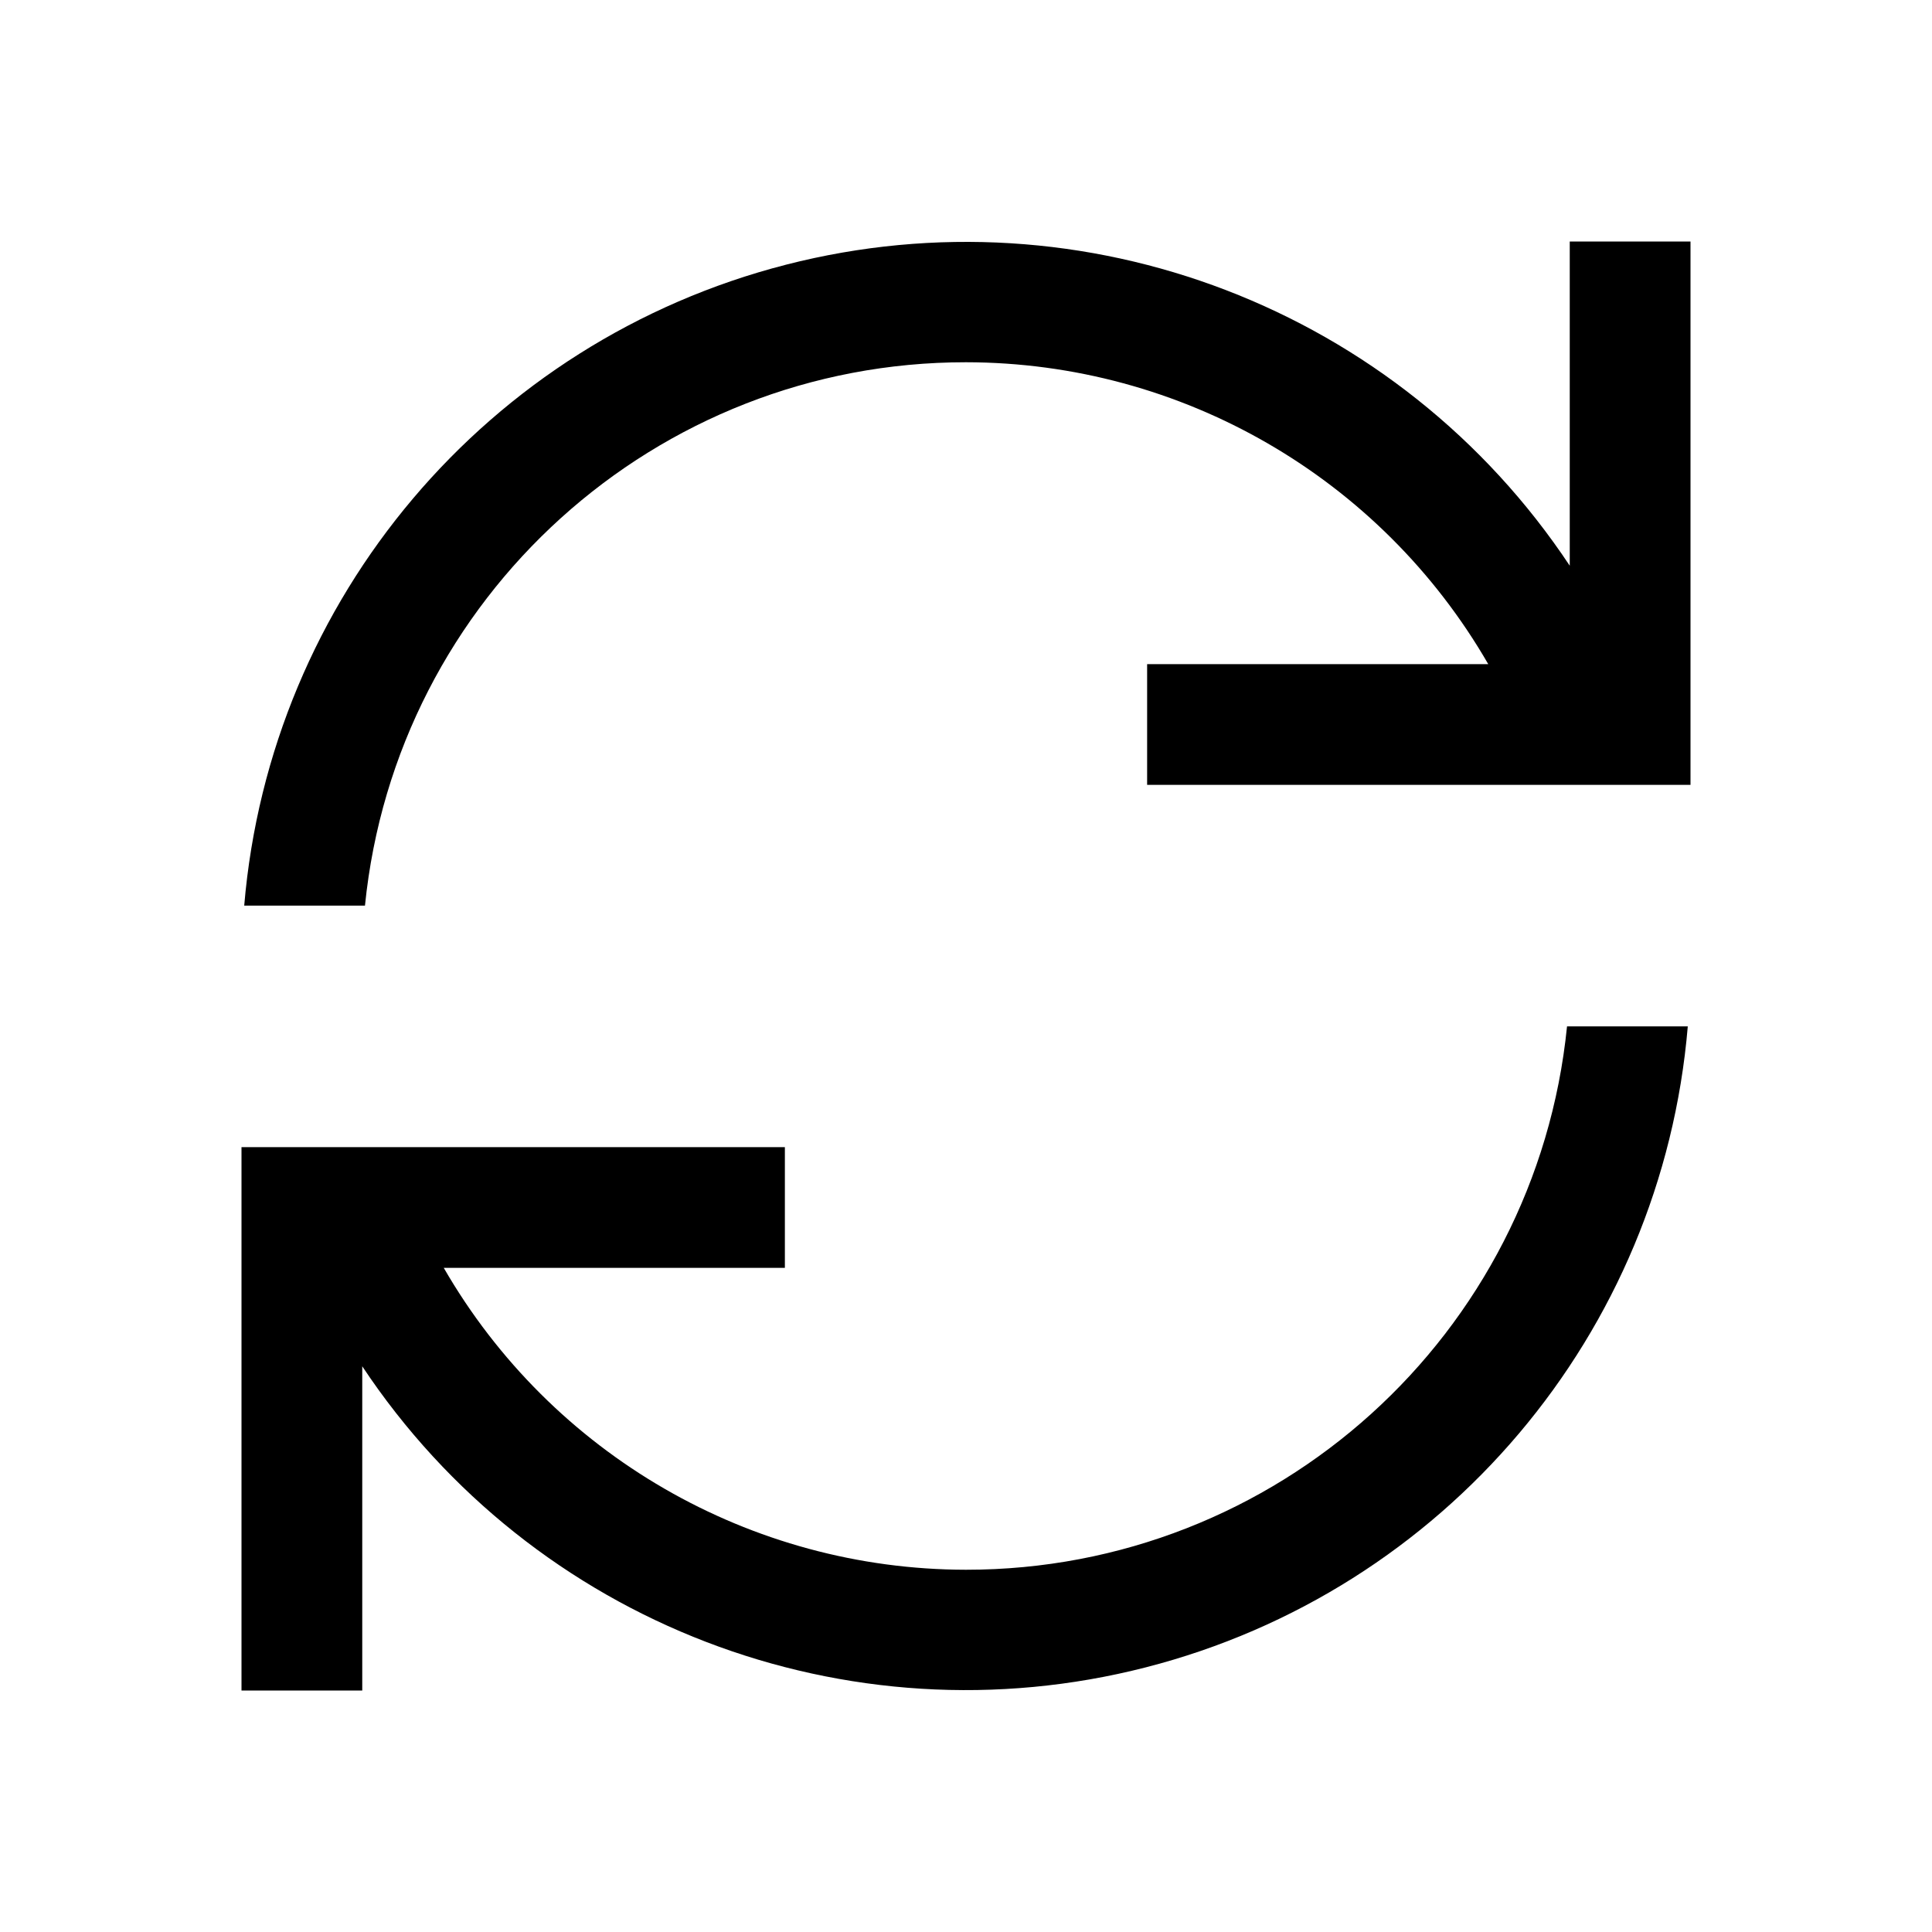
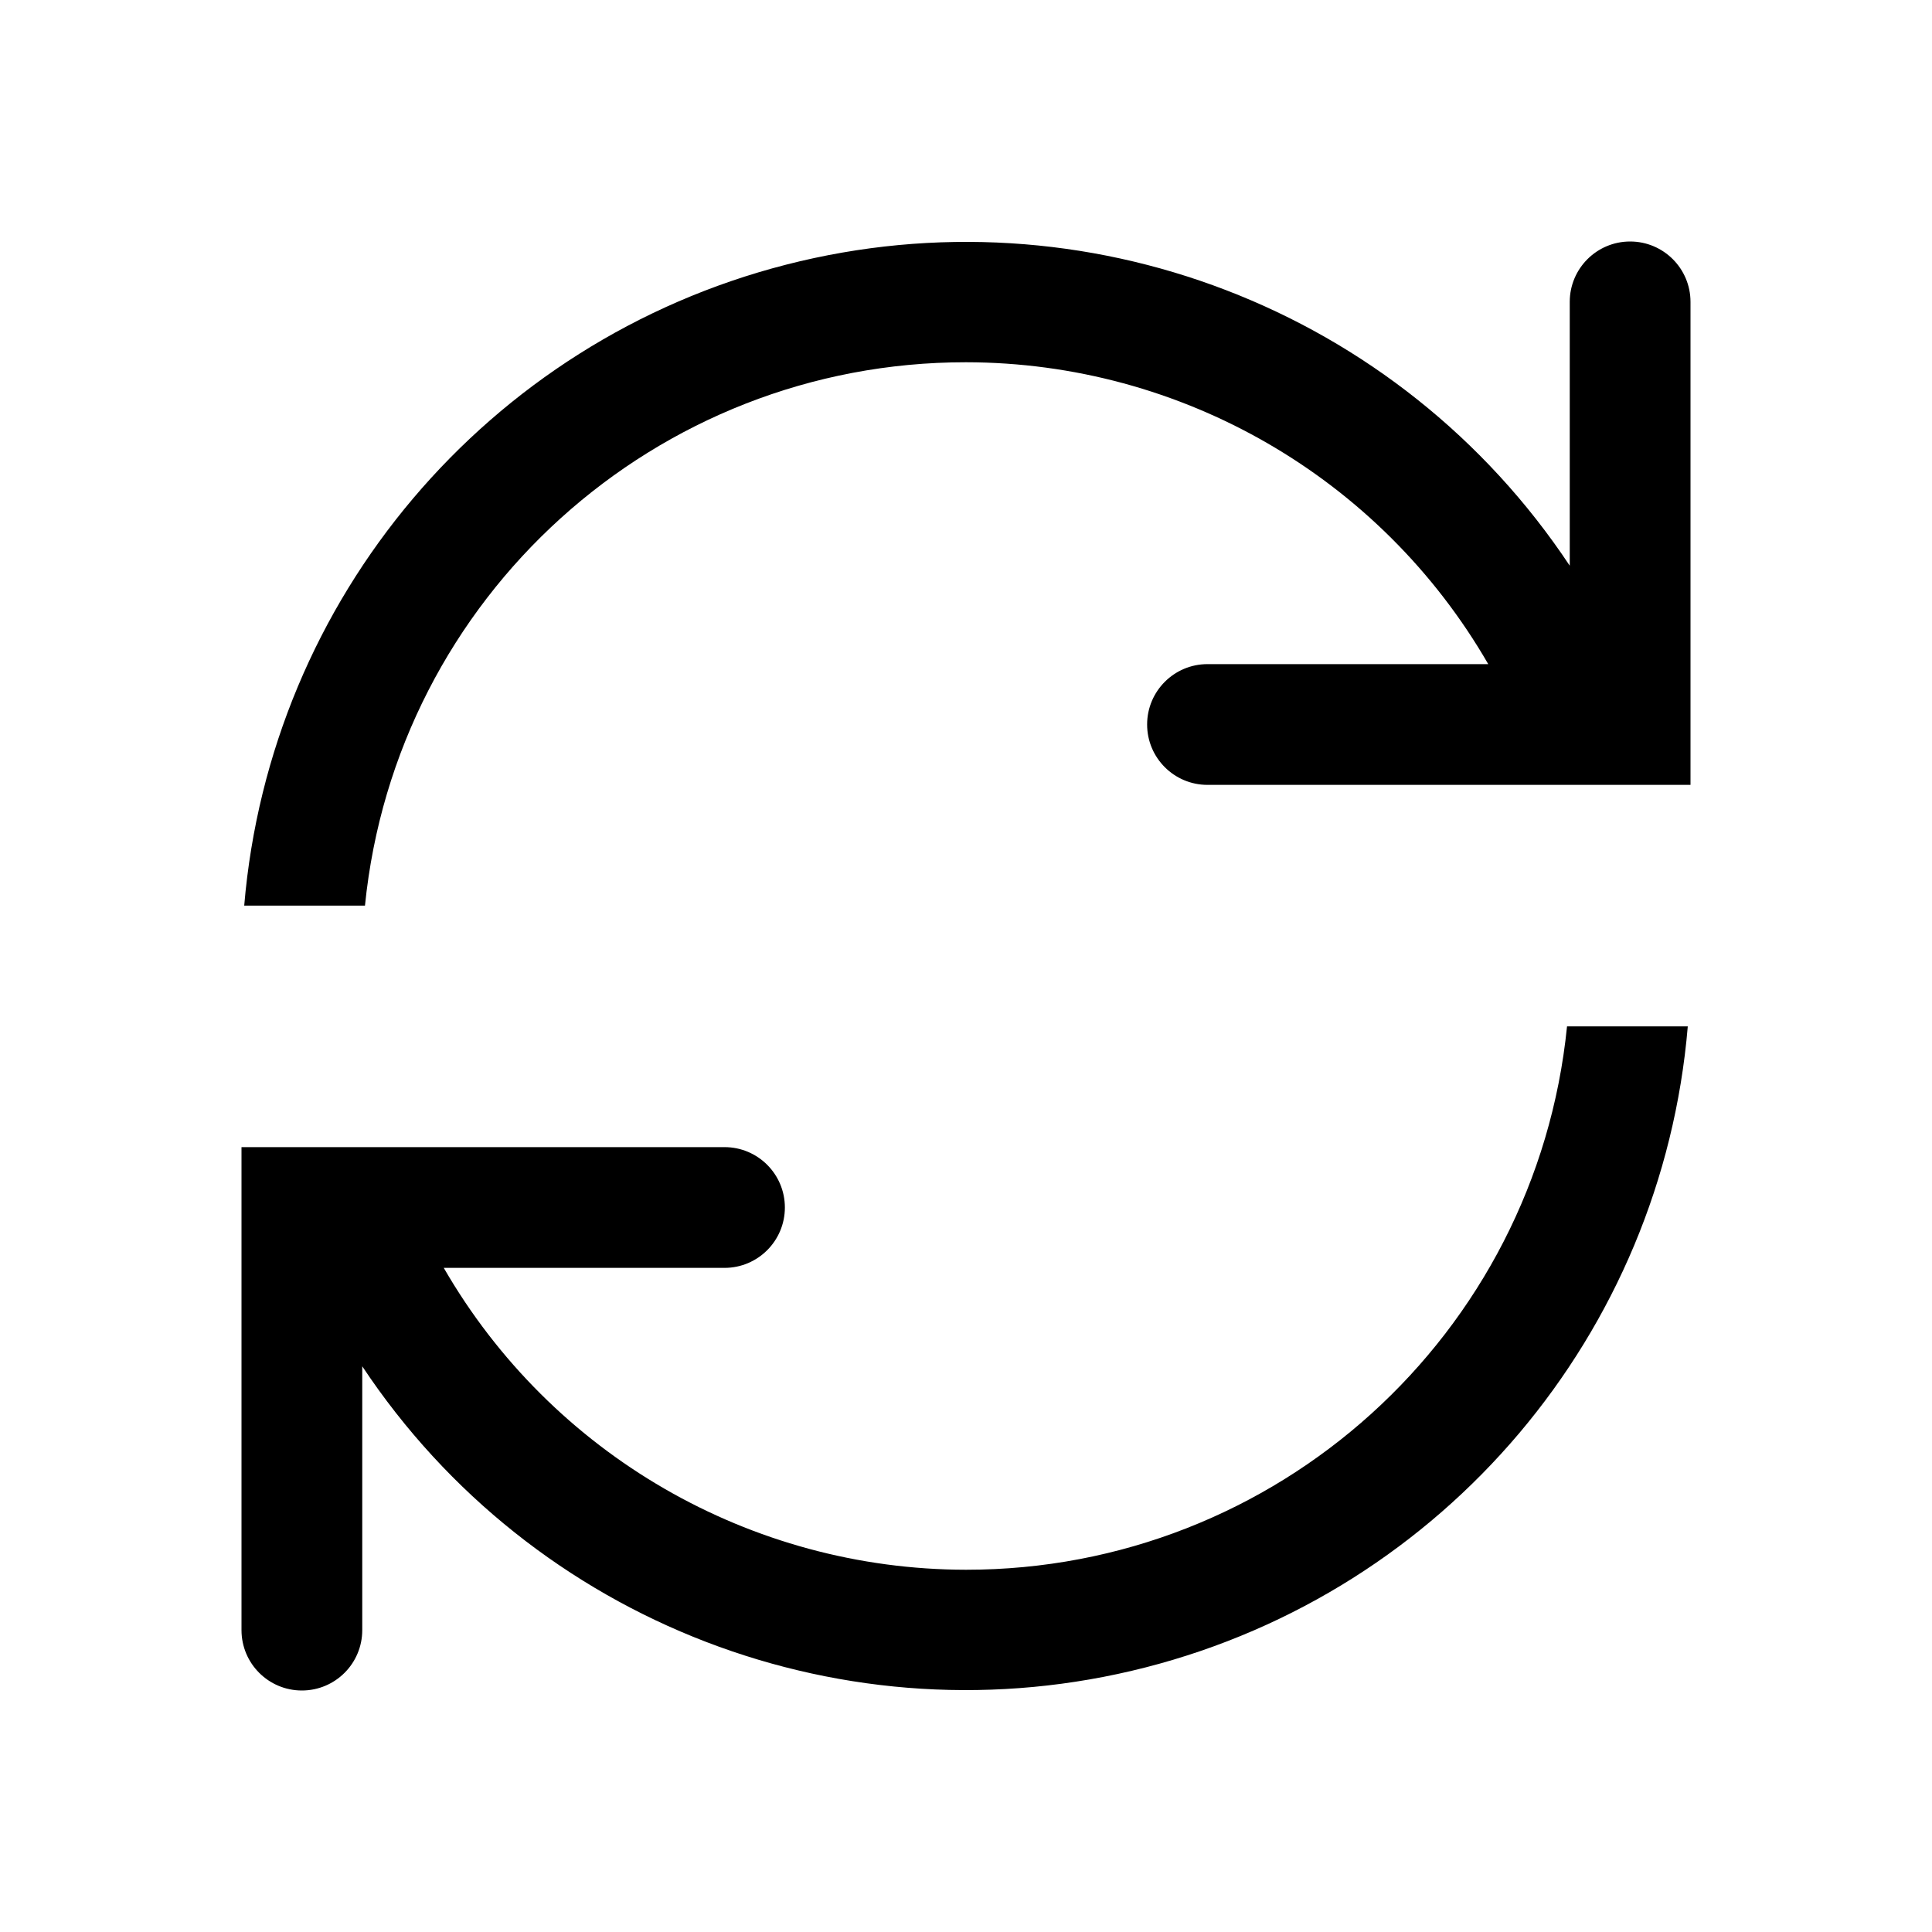
<svg viewBox="0 0 64 64">
-   <path d="M32,12A20,20,0,0,1,49.3,22H38v4H56V8H52V18.74A24,24,0,0,0,8.09,30h4A20,20,0,0,1,32,12Z" />
-   <path d="M32,52A20,20,0,0,1,14.7,42H26V38H8V56h4V45.26A24,24,0,0,0,55.91,34h-4A20,20,0,0,1,32,52Z" />
+   <path d="M32,12A20,20,0,0,1,49.3,22H40a2,2,0,0,0-2,2h0a2,2,0,0,0,2,2H56V10a2,2,0,0,0-2-2h0a2,2,0,0,0-2,2v8.74A24,24,0,0,0,8.09,30h4A20,20,0,0,1,32,12Z" />
+   <path d="M32,52A20,20,0,0,1,14.7,42H24a2,2,0,0,0,2-2h0a2,2,0,0,0-2-2H8V54a2,2,0,0,0,2,2h0a2,2,0,0,0,2-2V45.26A24,24,0,0,0,55.91,34h-4A20,20,0,0,1,32,52Z" />
</svg>
